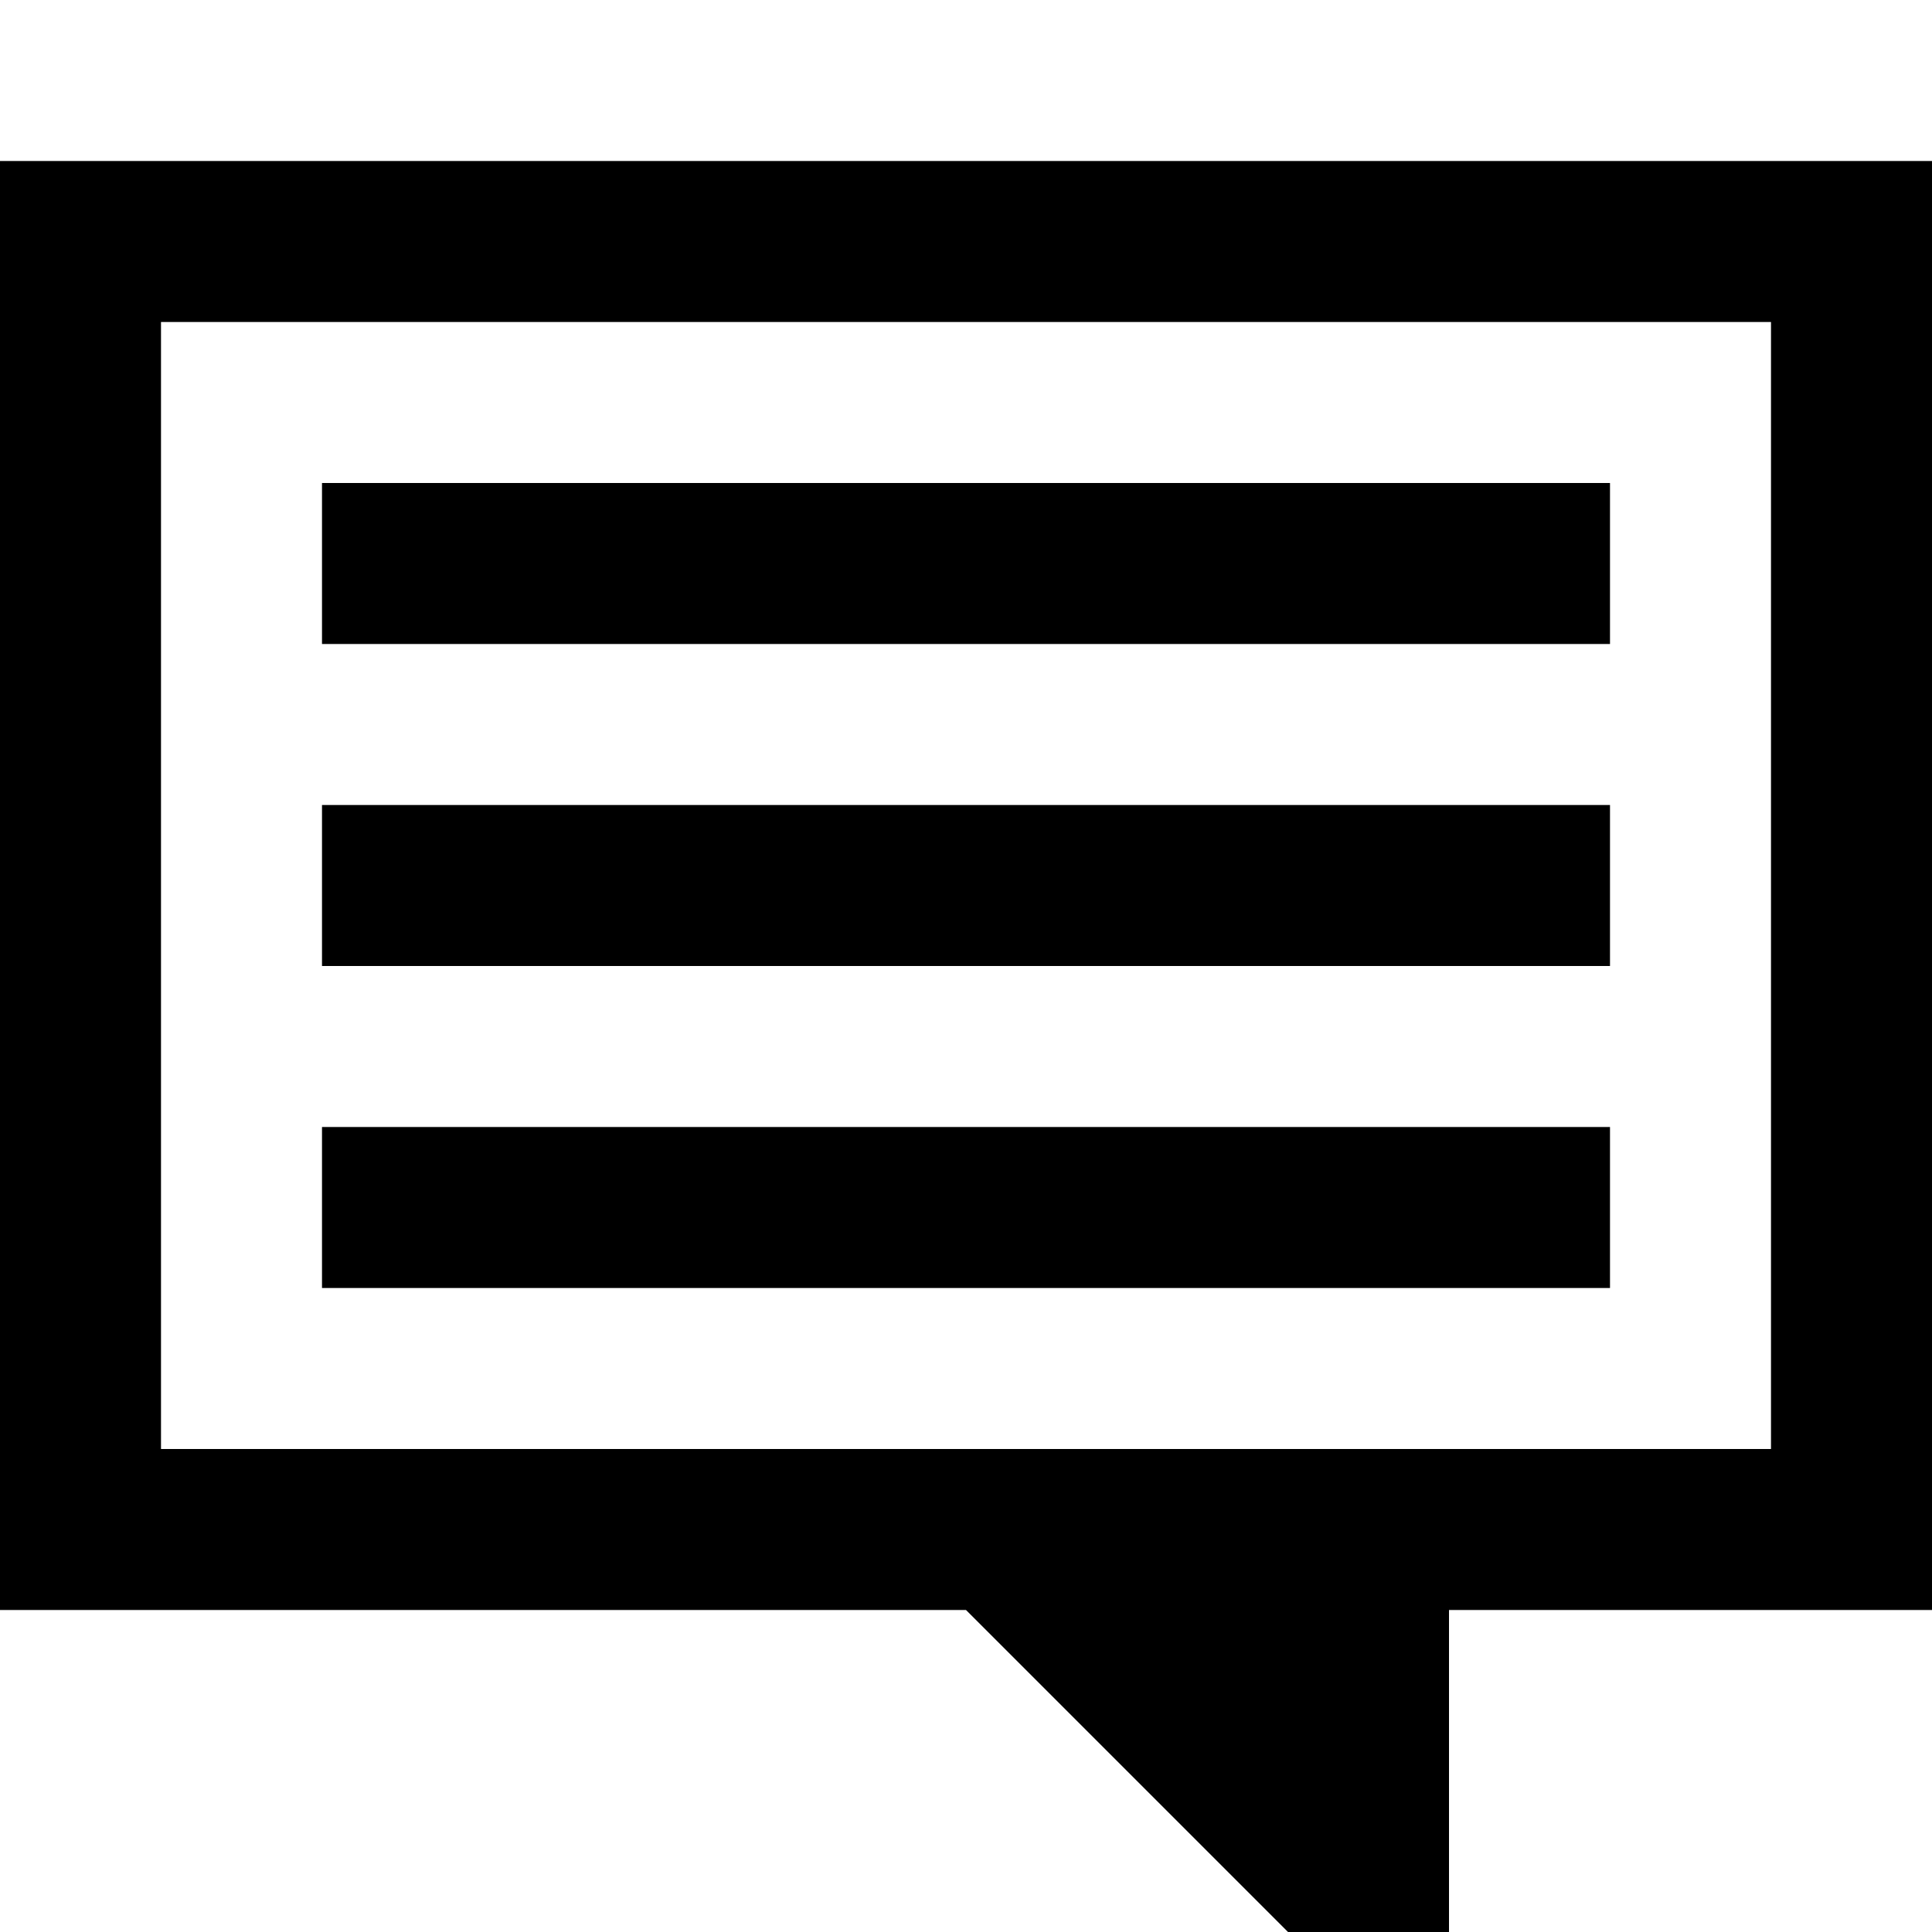
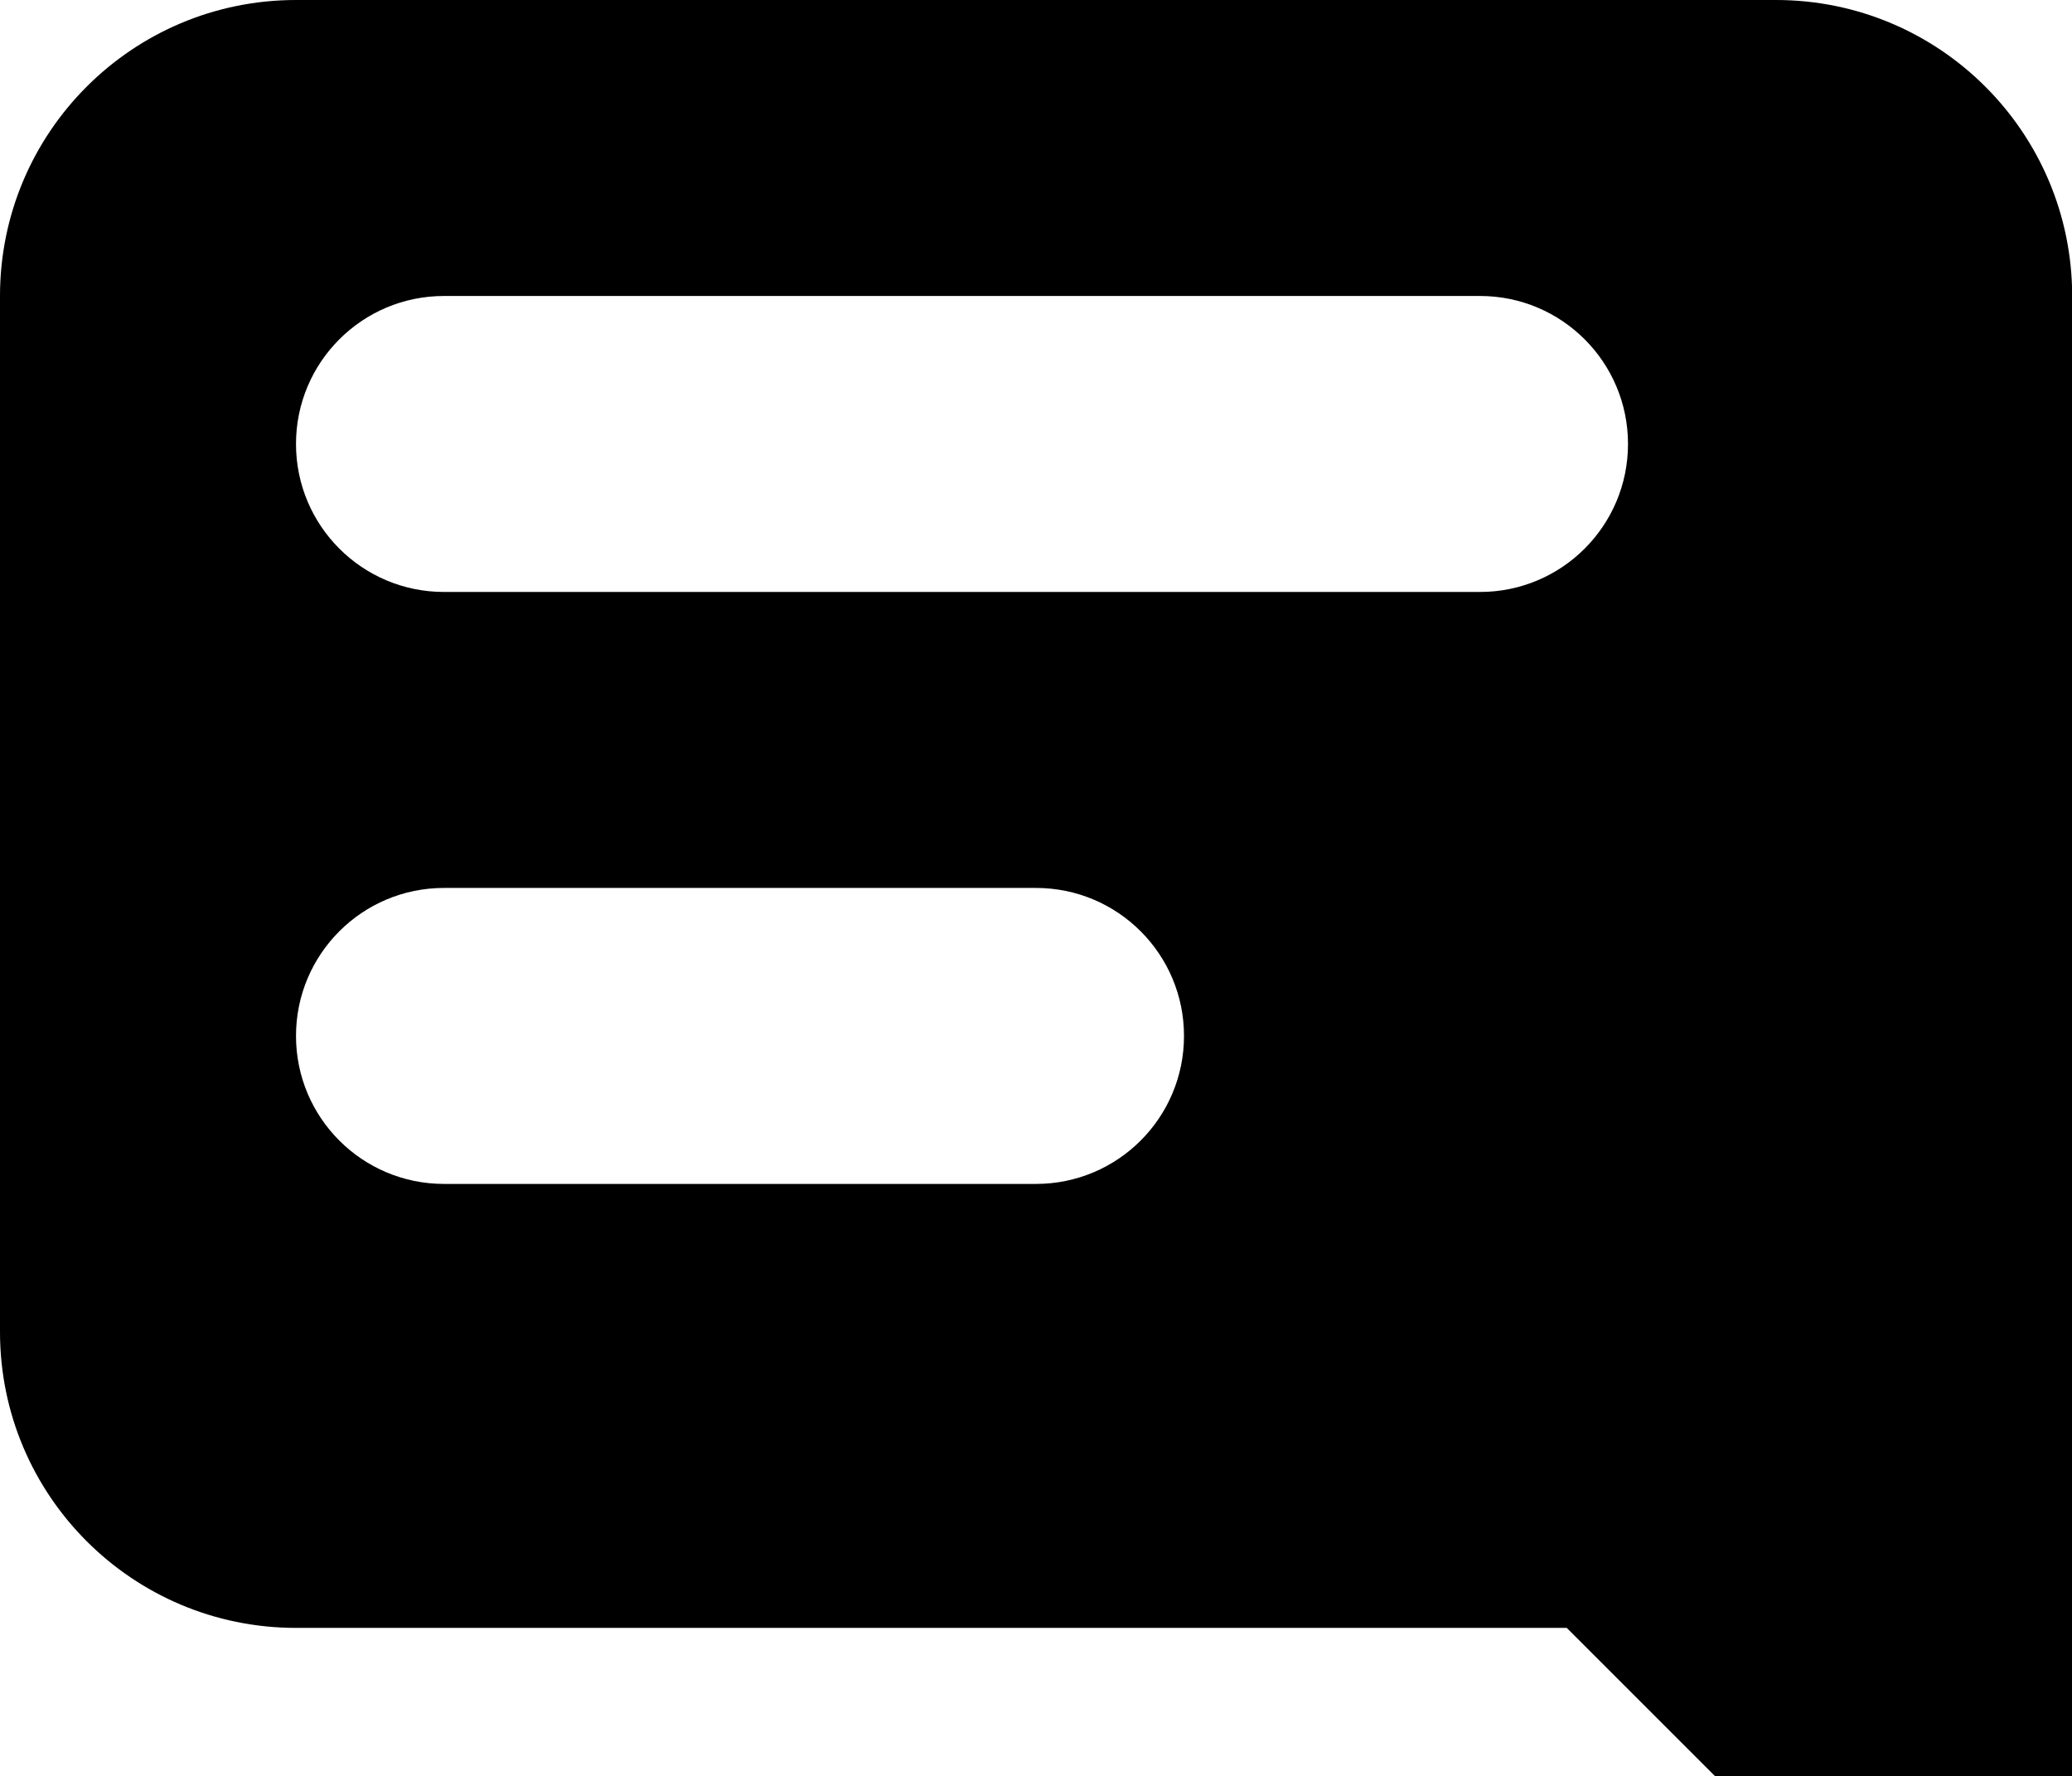
- <svg xmlns="http://www.w3.org/2000/svg" version="1.1" x="0px" y="0px" viewBox="0 0 960 960" enable-background="new 0 0 960 960" xml:space="preserve">
+ <svg xmlns="http://www.w3.org/2000/svg" version="1.1" x="0px" y="0px" viewBox="0 0 1120 960" enable-background="new 0 0 1120 960" xml:space="preserve">
+   <g id="row-5">
+ </g>
  <g id="row-4">
-     <g id="upload">
- 	</g>
-     <g id="menu">
- 	</g>
-     <g id="gear">
- 	</g>
-     <g id="external">
- 	</g>
-     <g id="graph">
- 	</g>
-   </g>
+ </g>
  <g id="row-3">
    <g id="alert">
	</g>
    <g id="expand">
	</g>
    <g id="collapse">
	</g>
    <g id="colections">
	</g>
    <g id="briefcase">
	</g>
    <g id="flag">
	</g>
    <g id="flag-small">
	</g>
    <g id="signpost">
	</g>
    <g id="info-card">
	</g>
    <g id="journal">
	</g>
    <g id="network">
	</g>
    <g id="trash">
	</g>
    <g id="card">
	</g>
    <g id="browser">
	</g>
    <g id="arrows">
	</g>
    <g id="arrow-left-rod">
	</g>
  </g>
  <g id="row-2">
    <g id="arrow-right-rod">
	</g>
    <g id="arrow-up-short">
	</g>
    <g id="arrow-down-short">
	</g>
    <g id="heart-full">
	</g>
    <g id="balloon-comments-inline">
	</g>
    <g id="balloon-comments">
	</g>
    <g id="check">
	</g>
    <g id="balloon-topic">
-       <path d="M880,80H80H0v80v560v80h80h400l240,240V800h160h80v-80V160V80H880z M880,720H80V160h800V720z M800,320H160v-80h640V320z     M800,480H160v-80h640V480z M800,640H160v-80h640V640z" />
+       <path id="balloon-topic_1_" d="M960,0H160C71.6,0,0,71.6,0,160v560c0,88.4,71.6,160,160,160h686.9    c57.5,57.5,65.3,65.3,136.6,136.6c14.5,14.5,34.5,23.4,56.6,23.4l0,0c44.2,0,80-35.8,80-80c0-40,0-800,0-800    C1120,71.6,1048.4,0,960,0z M560,640H240c-44.2,0-80-35.8-80-80s35.8-80,80-80h320c44.2,0,80,35.8,80,80S604.2,640,560,640z     M800,320H240c-44.2,0-80-35.8-80-80s35.8-80,80-80h560c44.2,0,80,35.8,80,80S844.2,320,800,320z" />
    </g>
    <g id="persons">
	</g>
    <g id="groups">
	</g>
    <g id="building-big">
	</g>
    <g id="person-card-2">
	</g>
    <g id="person-card-3">
	</g>
    <g id="plus">
	</g>
    <g id="arrow-right-long">
	</g>
    <g id="arrow-left-long">
	</g>
  </g>
  <g id="row-1">
    <g id="heart-inline">
	</g>
    <g id="close-short">
	</g>
    <g id="hash">
	</g>
    <g id="people">
	</g>
    <g id="building-small">
	</g>
    <g id="person">
	</g>
    <g id="close-long">
	</g>
    <g id="post">
	</g>
    <g id="star">
	</g>
    <g id="heart">
	</g>
    <g id="link">
	</g>
    <g id="camera">
	</g>
    <g id="balloon-text">
	</g>
    <g id="pin">
	</g>
    <g id="clock">
	</g>
  </g>
  <g id="guides">
</g>
</svg>
